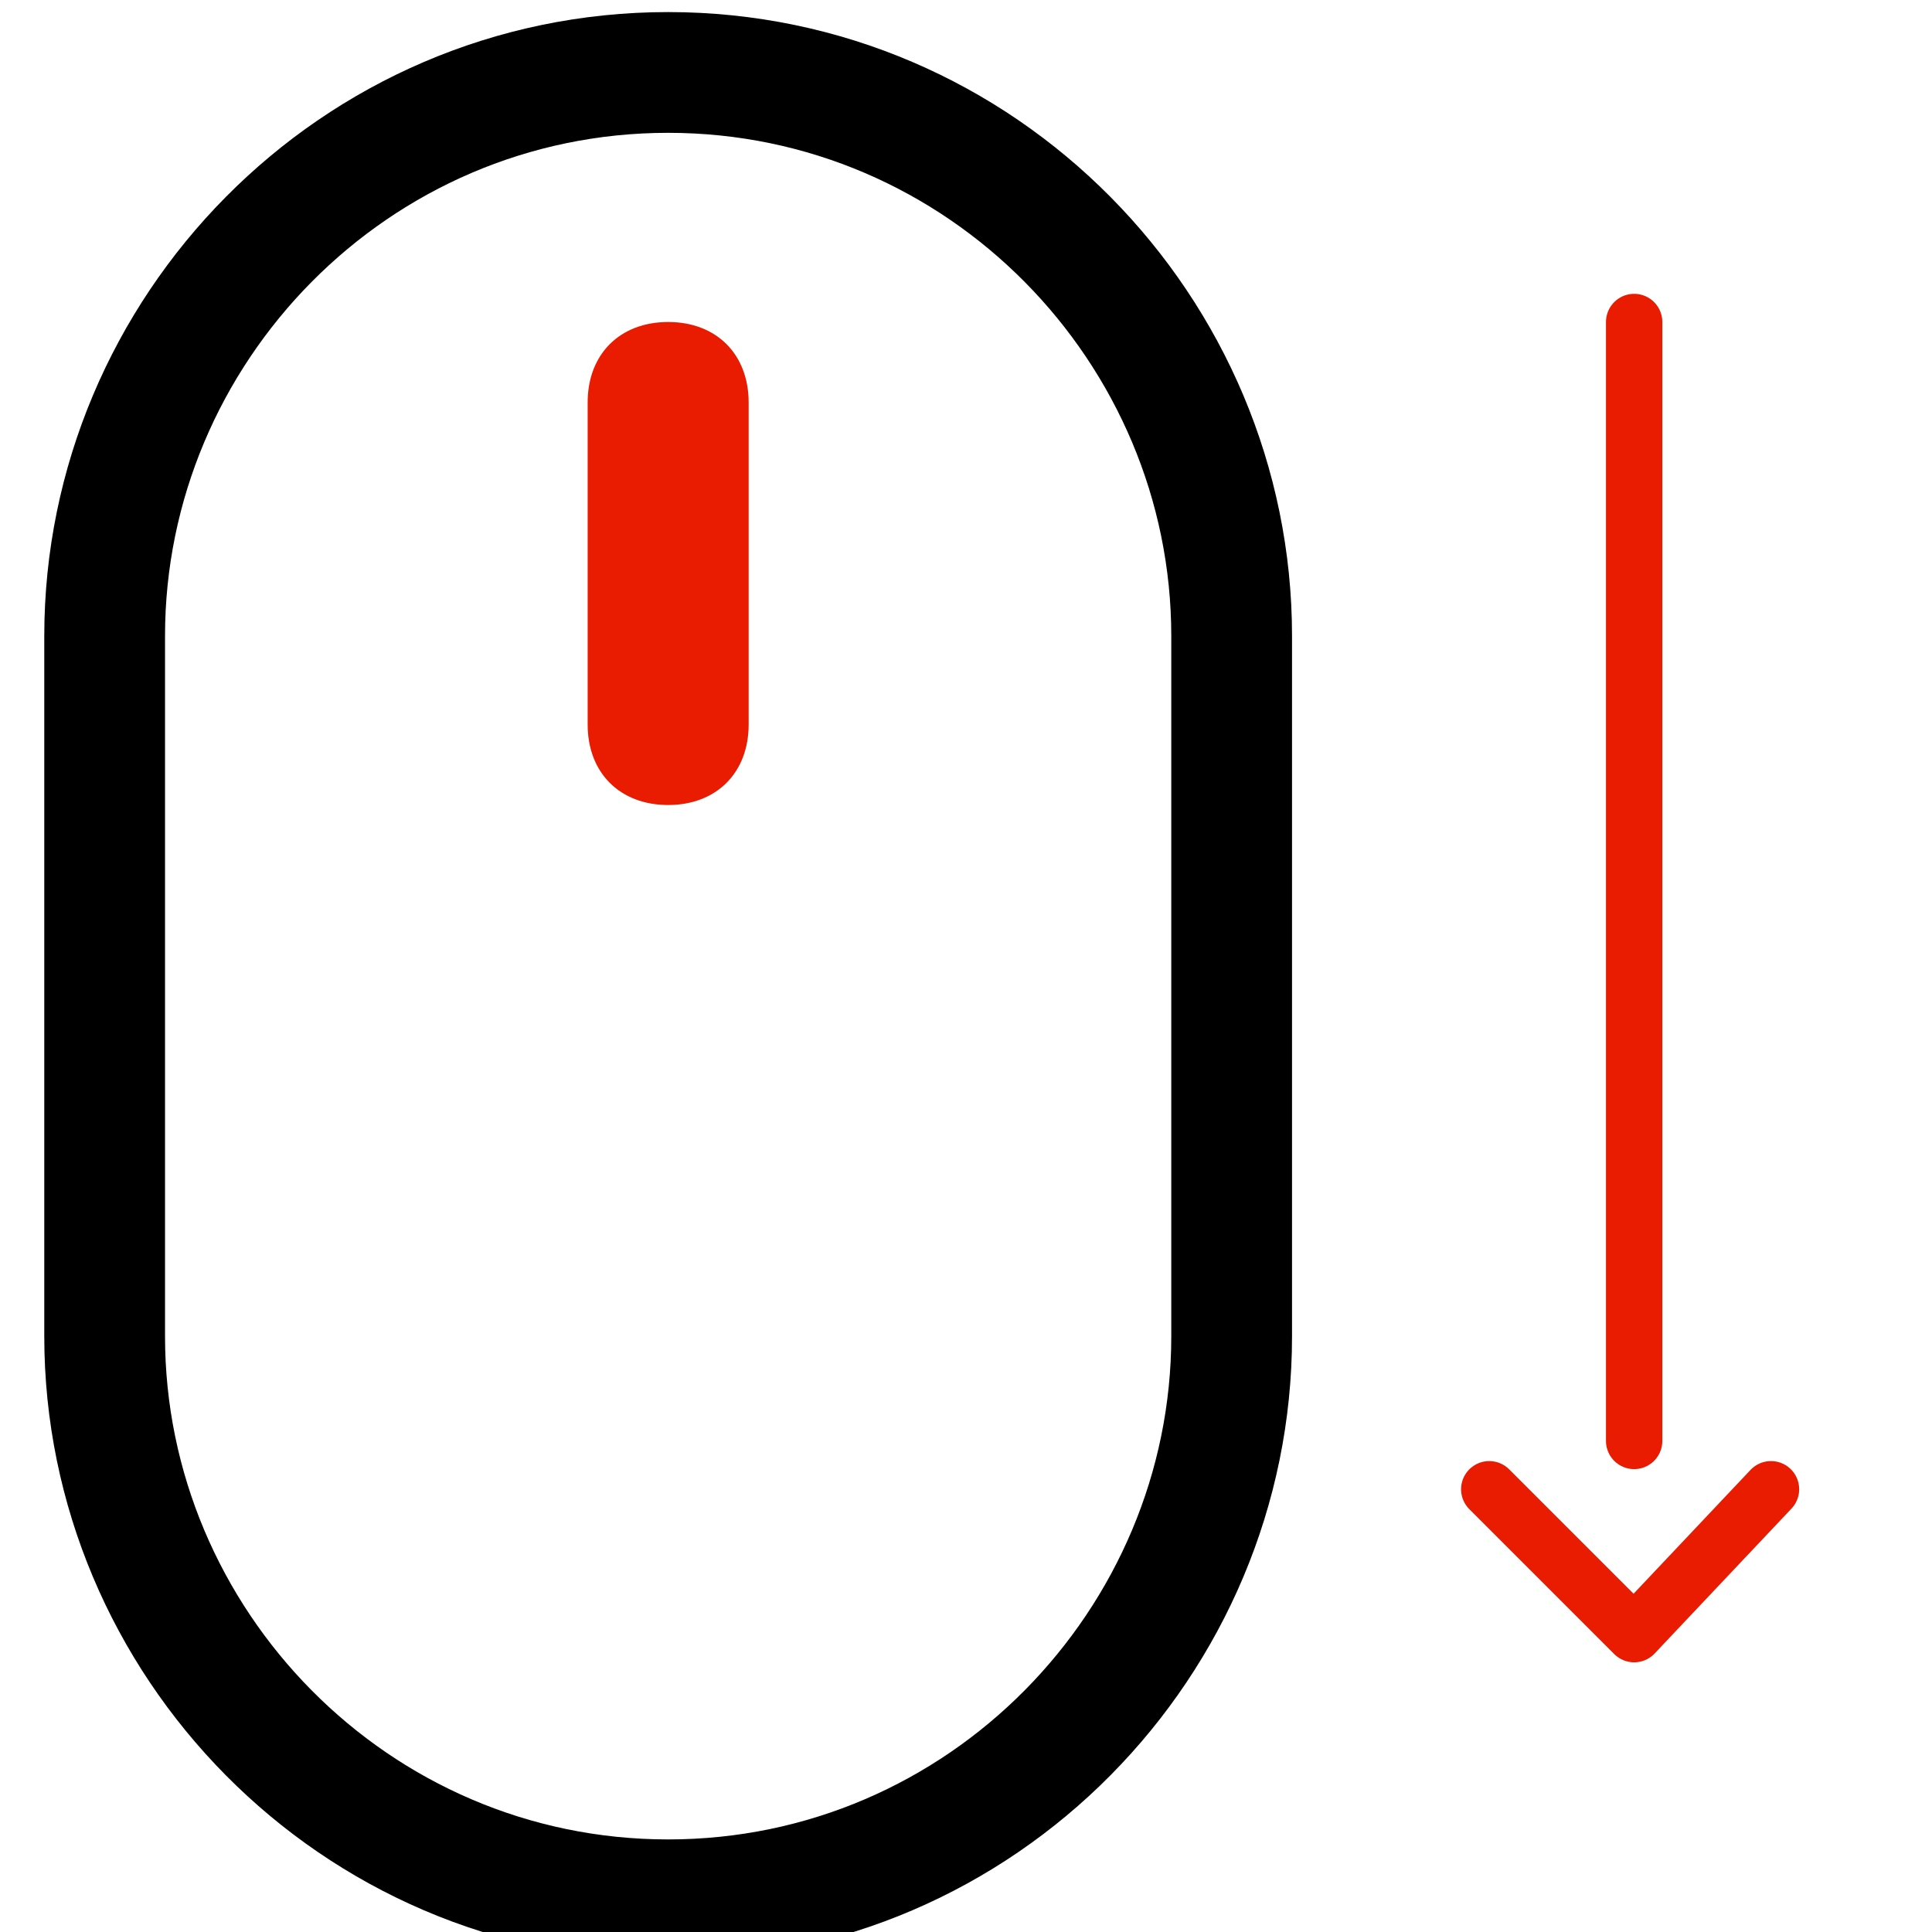
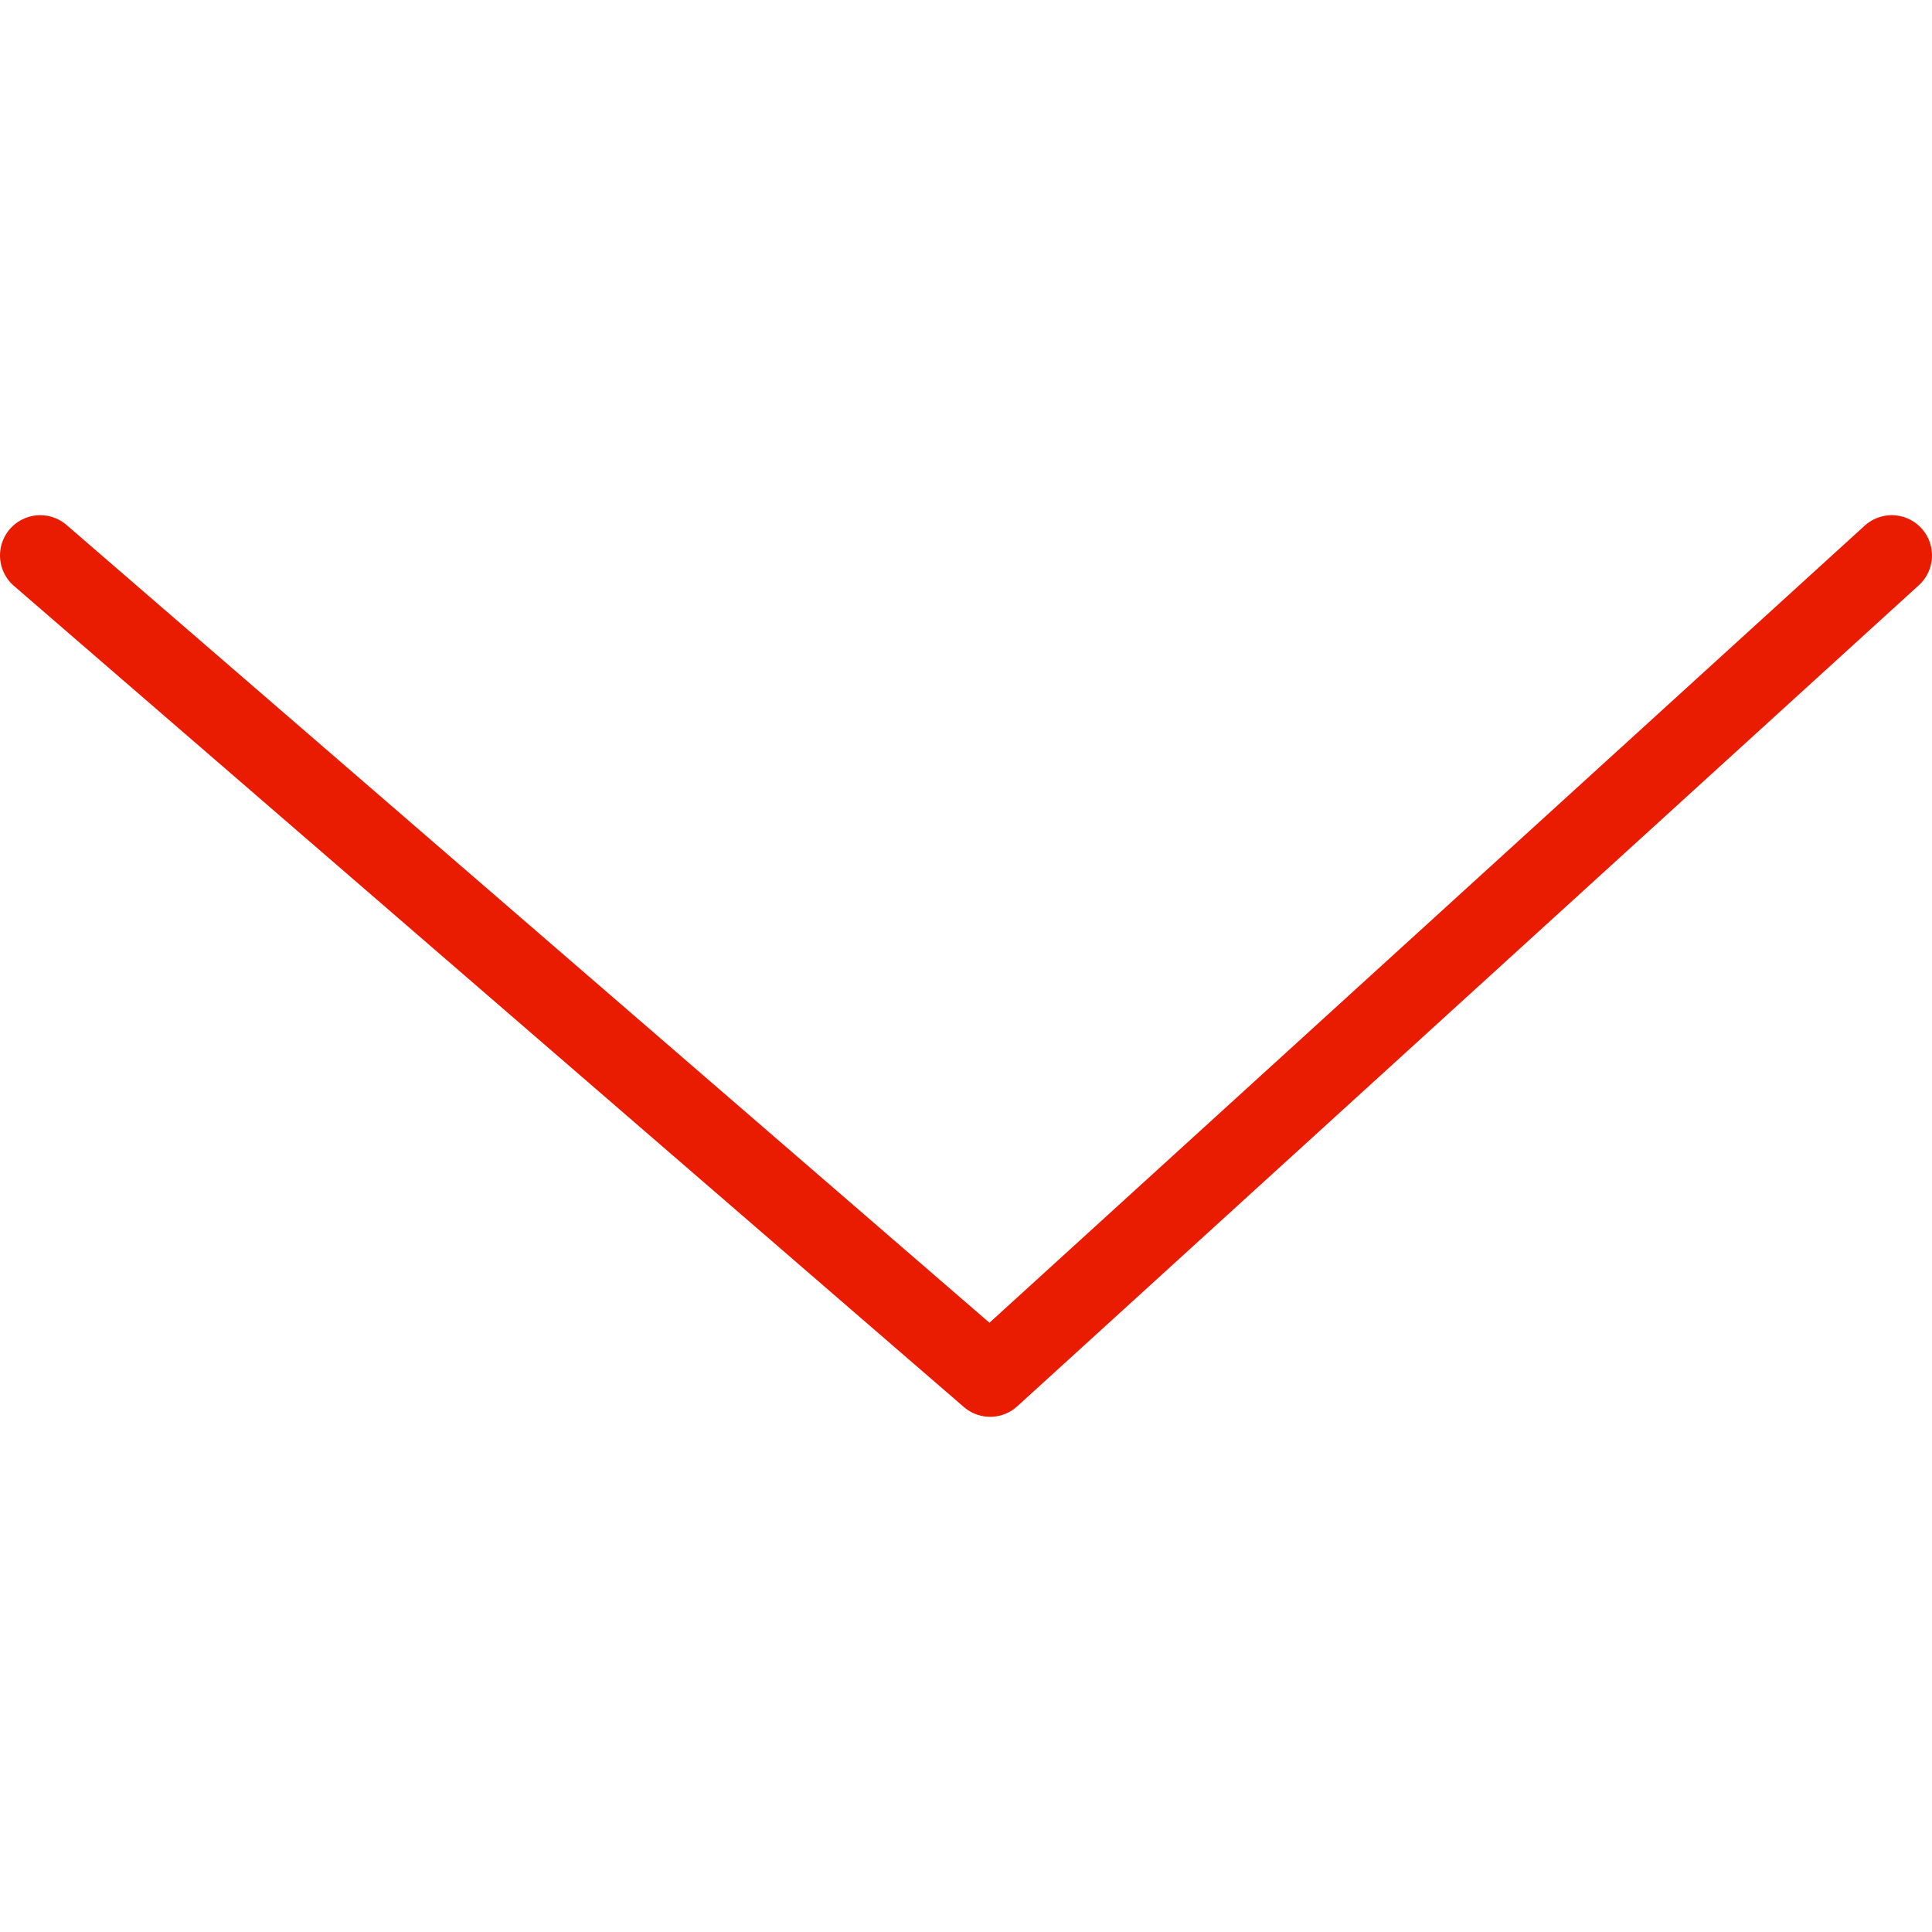
<svg xmlns="http://www.w3.org/2000/svg" version="1.1" id="Layer_1" x="0px" y="0px" viewBox="0 0 24 24" style="enable-background:new 0 0 24 24;" xml:space="preserve">
  <style type="text/css">
- 	.st0{fill:#E91B00;}
- 	.st1{fill:none;stroke:#000000;stroke-width:1.5;stroke-miterlimit:10;}
- 	.st2{fill:none;stroke:#E91B00;stroke-width:0.7;stroke-linecap:round;stroke-linejoin:round;stroke-miterlimit:10;}
+ 	.st0{fill:none;stroke:#E91B00;stroke-linecap:round;stroke-linejoin:round;stroke-miterlimit:10;}
</style>
-   <path class="st0" d="M9.3,5c0-0.6-0.4-1-1-1s-1,0.4-1,1v4c0,0.6,0.4,1,1,1s1-0.4,1-1V5z" />
-   <path class="st1" d="M8.3,23.6L8.3,23.6c-3.9,0-7-3.2-7-7V7.9c0-3.8,3.1-7,7-7h0c3.9,0,7,3.2,7,7v8.7C15.3,20.4,12.2,23.6,8.3,23.6z  " />
-   <polyline class="st2" points="22,18.5 20.3,20.3 18.5,18.5 " />
-   <line class="st2" x1="20.3" y1="17.9" x2="20.3" y2="4" />
+   <polyline class="st0" points="23.5,6.9 12.3,17.1 0.5,6.9 " />
</svg>
